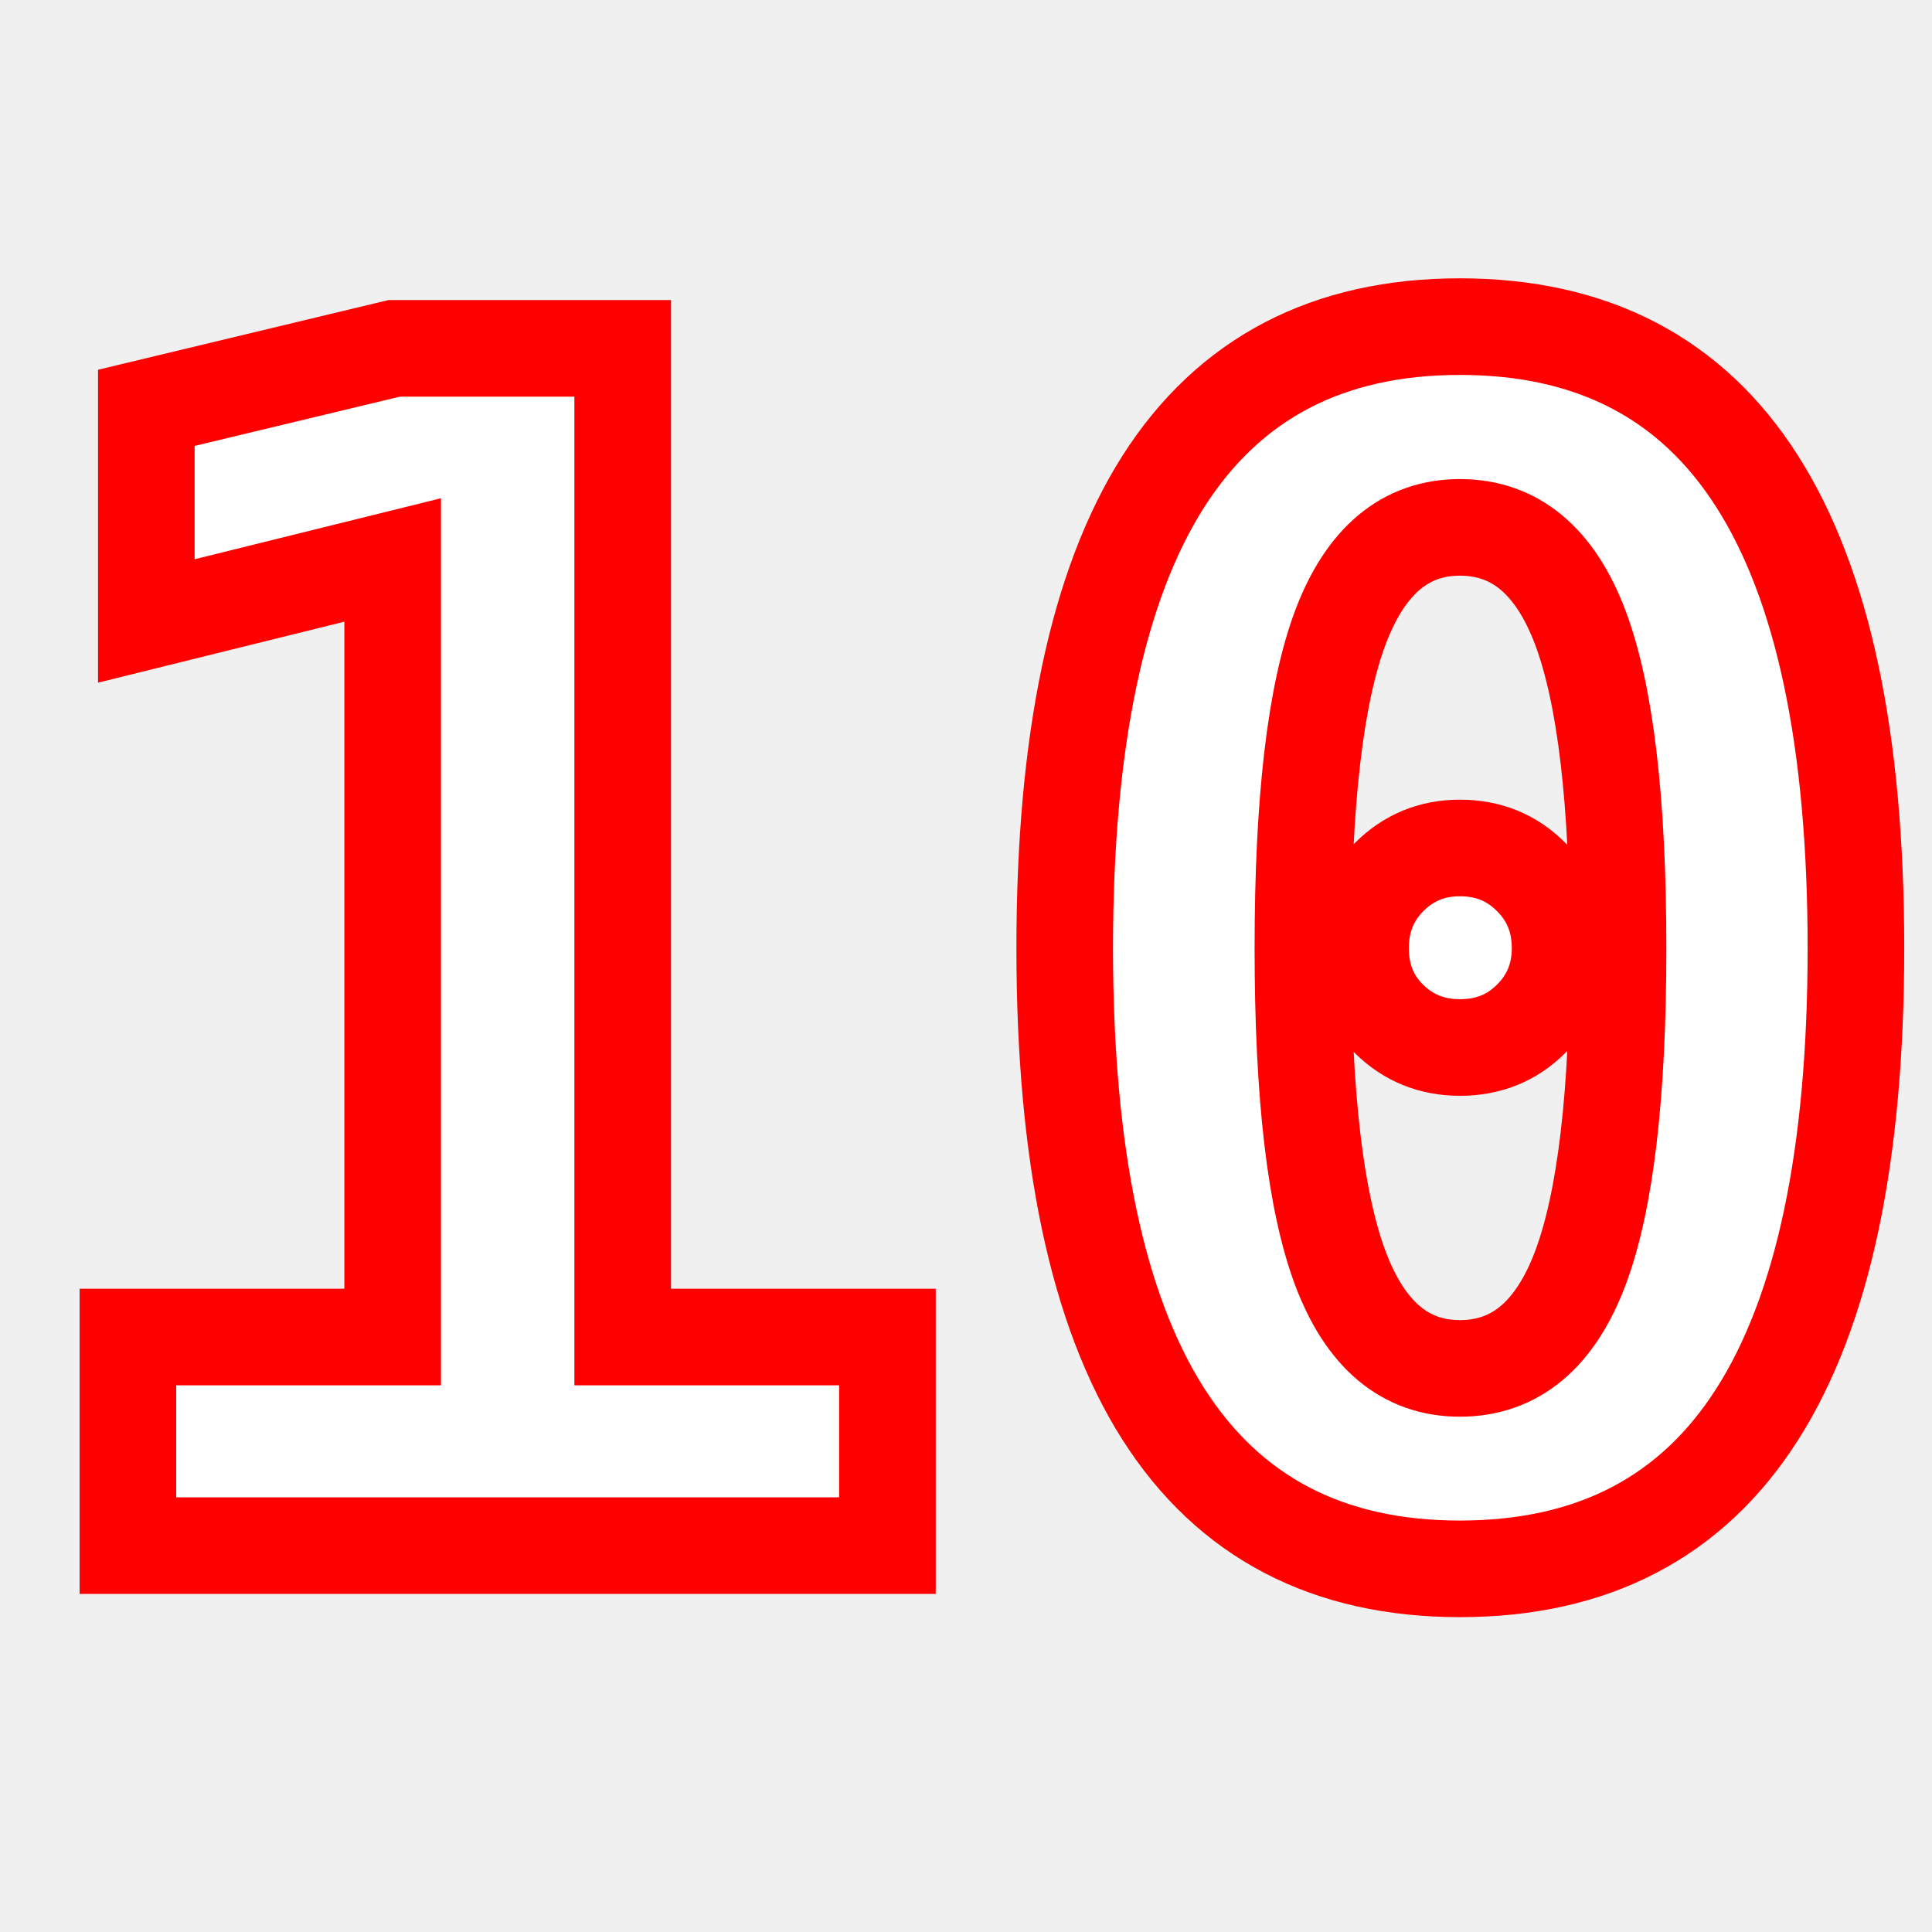
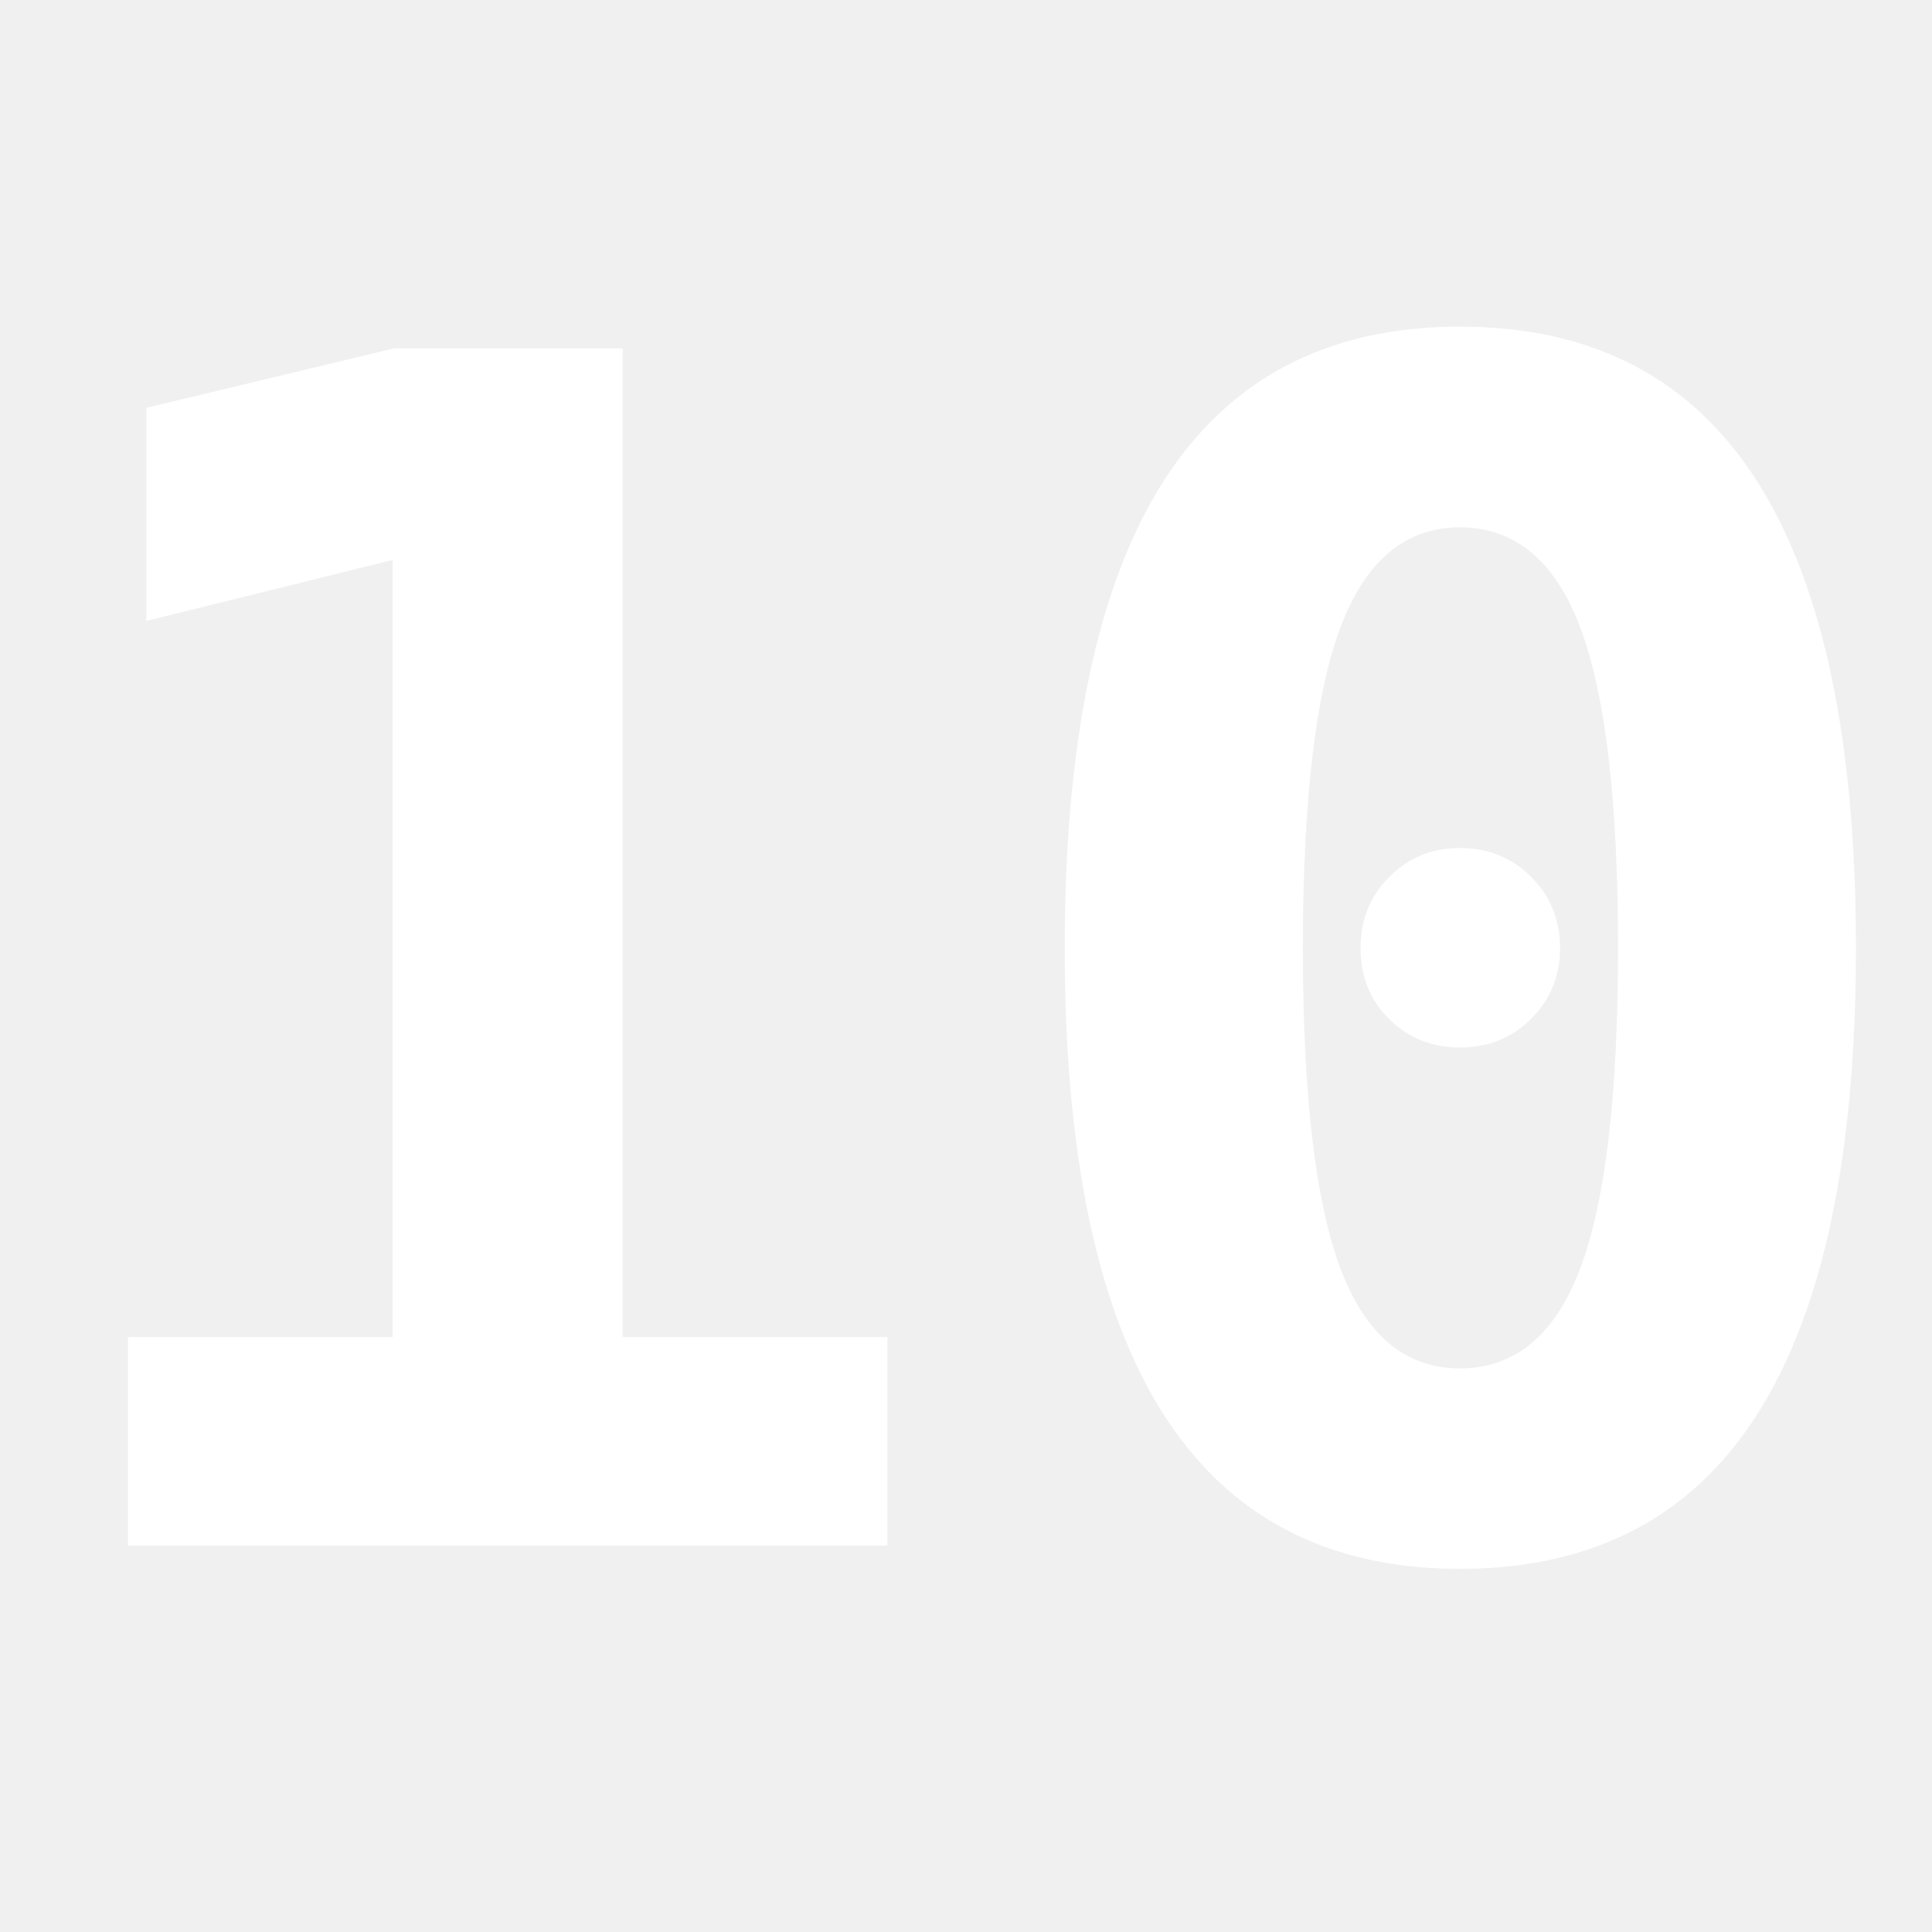
- <svg xmlns="http://www.w3.org/2000/svg" version="1.1" id="Layer_1" x="0px" y="0px" width="50px" height="50px" viewBox="0 0 100 100" xml:space="preserve">
-   <text x="50" y="80" fill="white" stroke="red" stroke-width="5px" font-size="85px" text-anchor="middle" font-weight="bold" font-family="monospace">10</text>
+ <svg xmlns="http://www.w3.org/2000/svg" version="1.1" id="Layer_1" x="0px" y="0px" width="50px" height="50px" viewBox="-50 -80 100 100" xml:space="preserve">
+   <text x="0" y="0" fill="white" stroke="red" stroke-width="0px" font-size="85px" text-anchor="middle" font-weight="bold" font-family="monospace" transform="scale(1,1)">10</text>
</svg>
